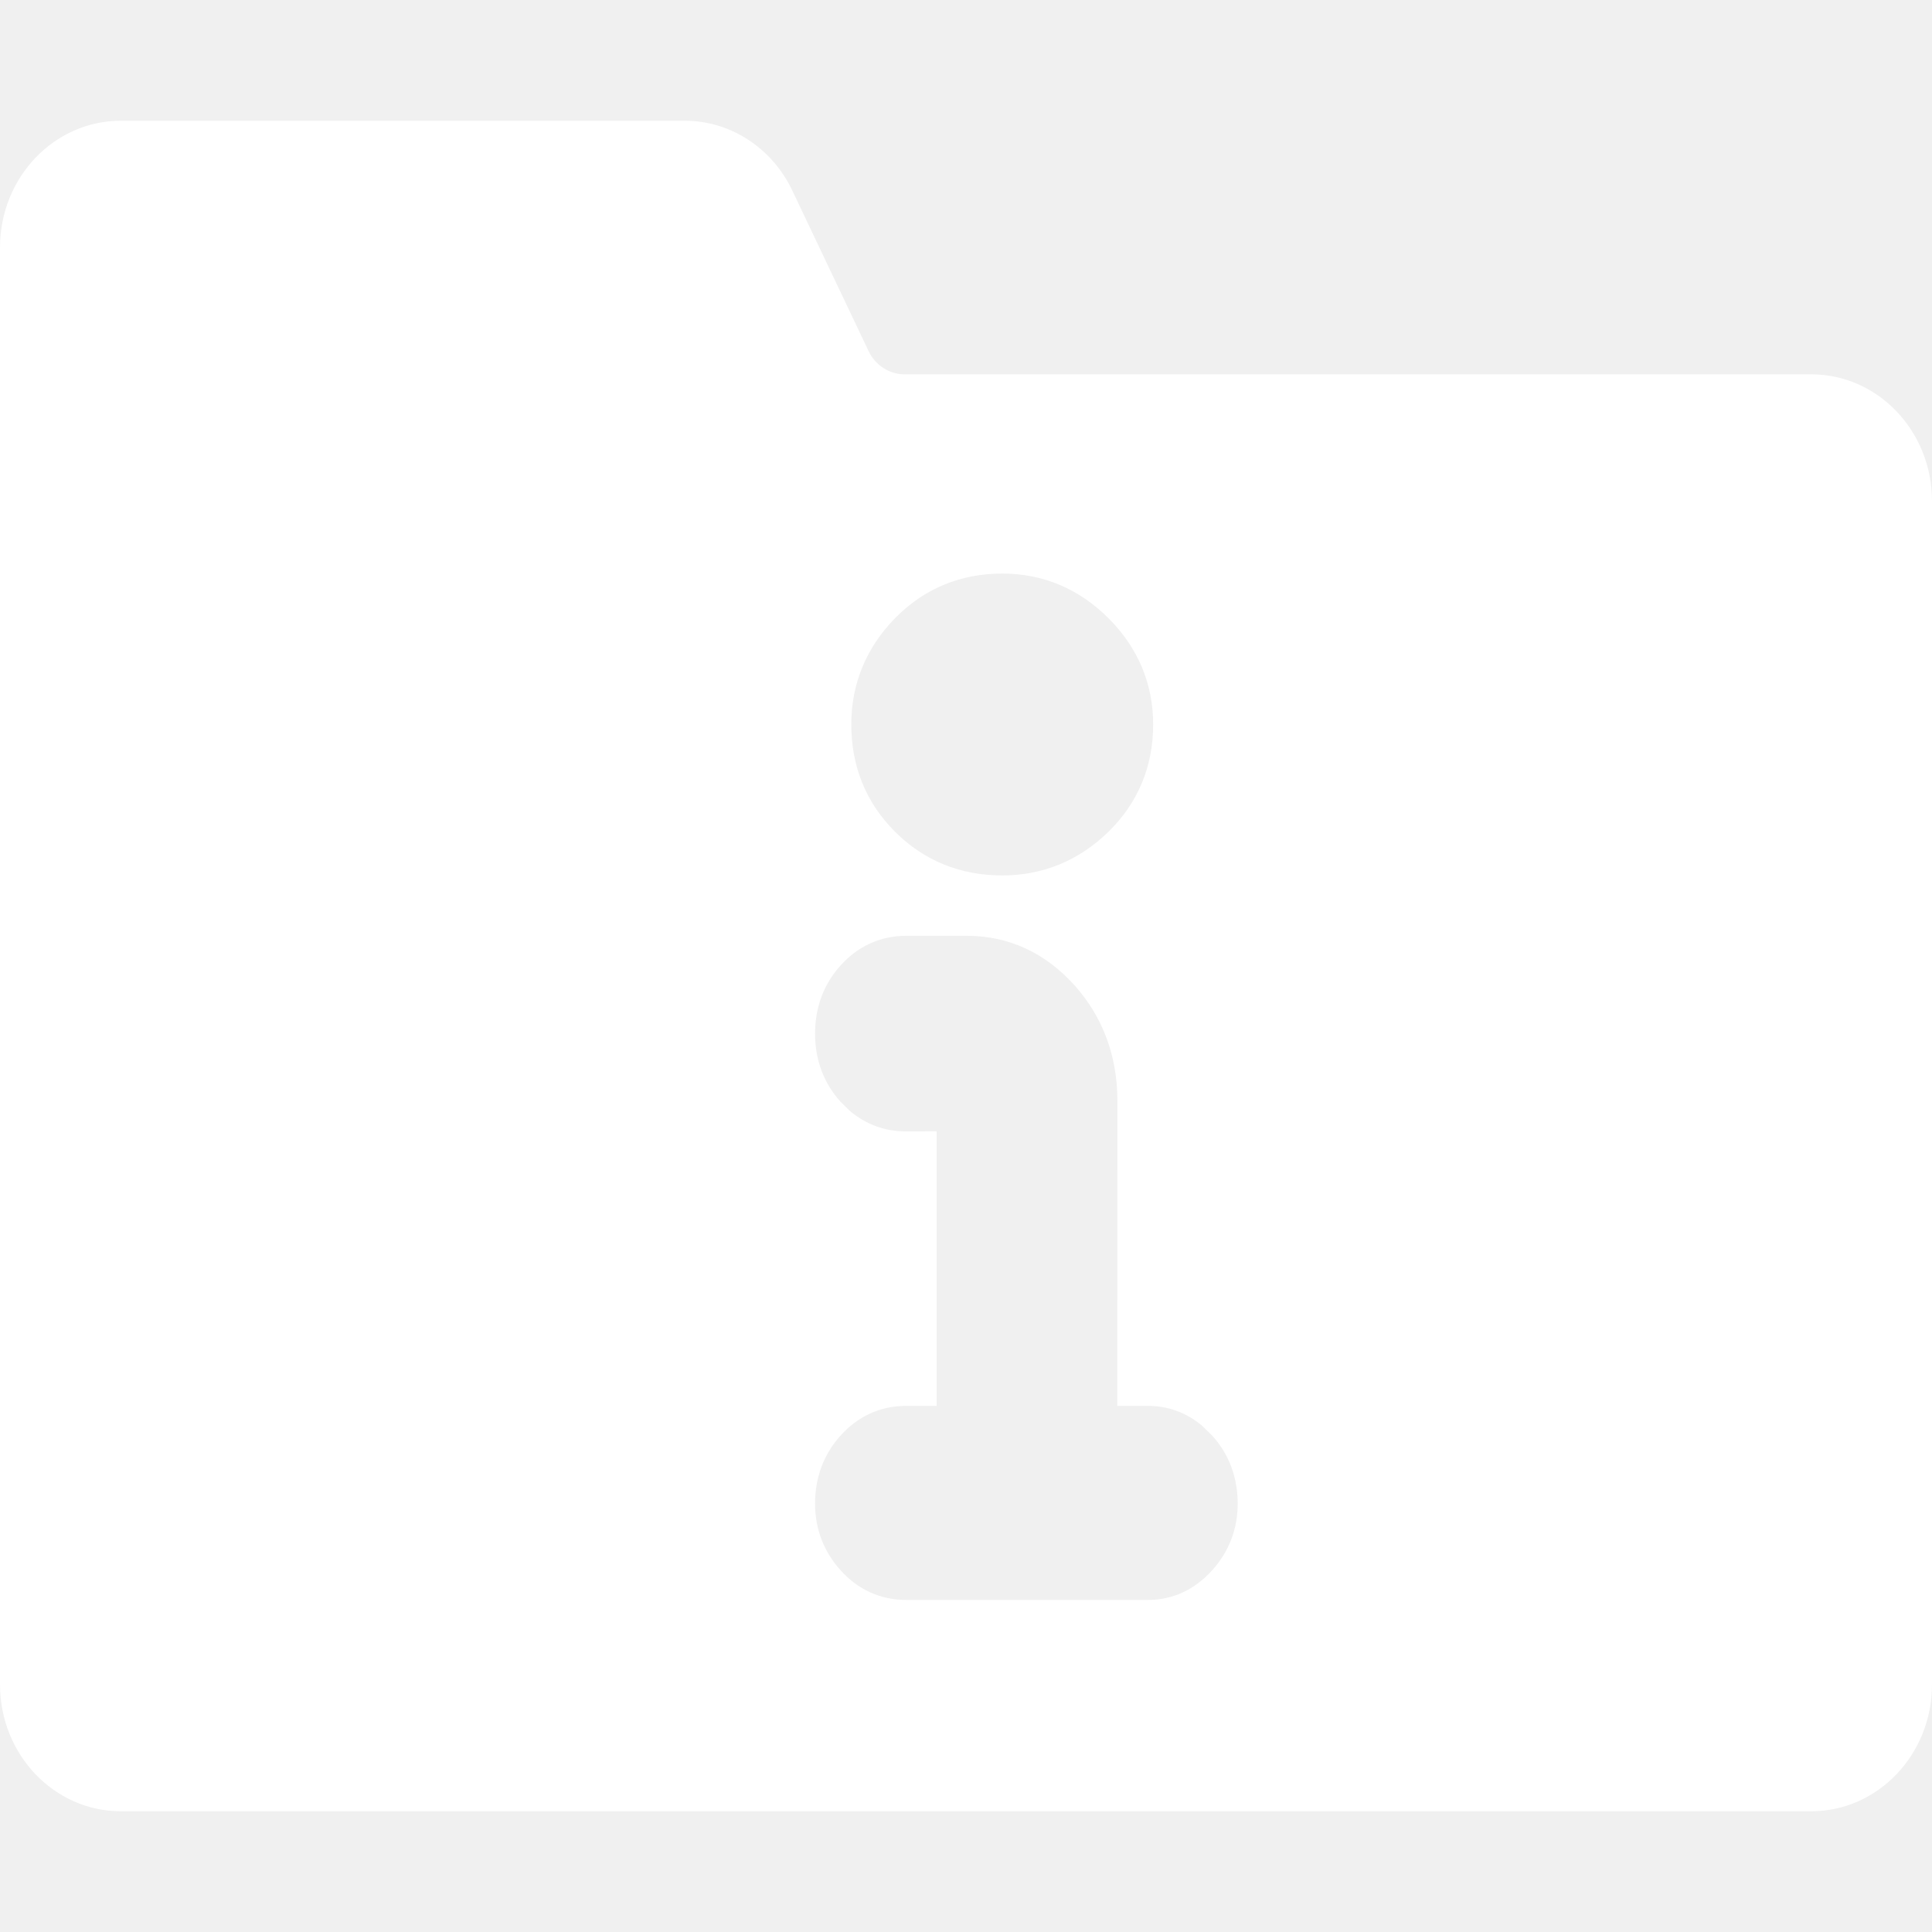
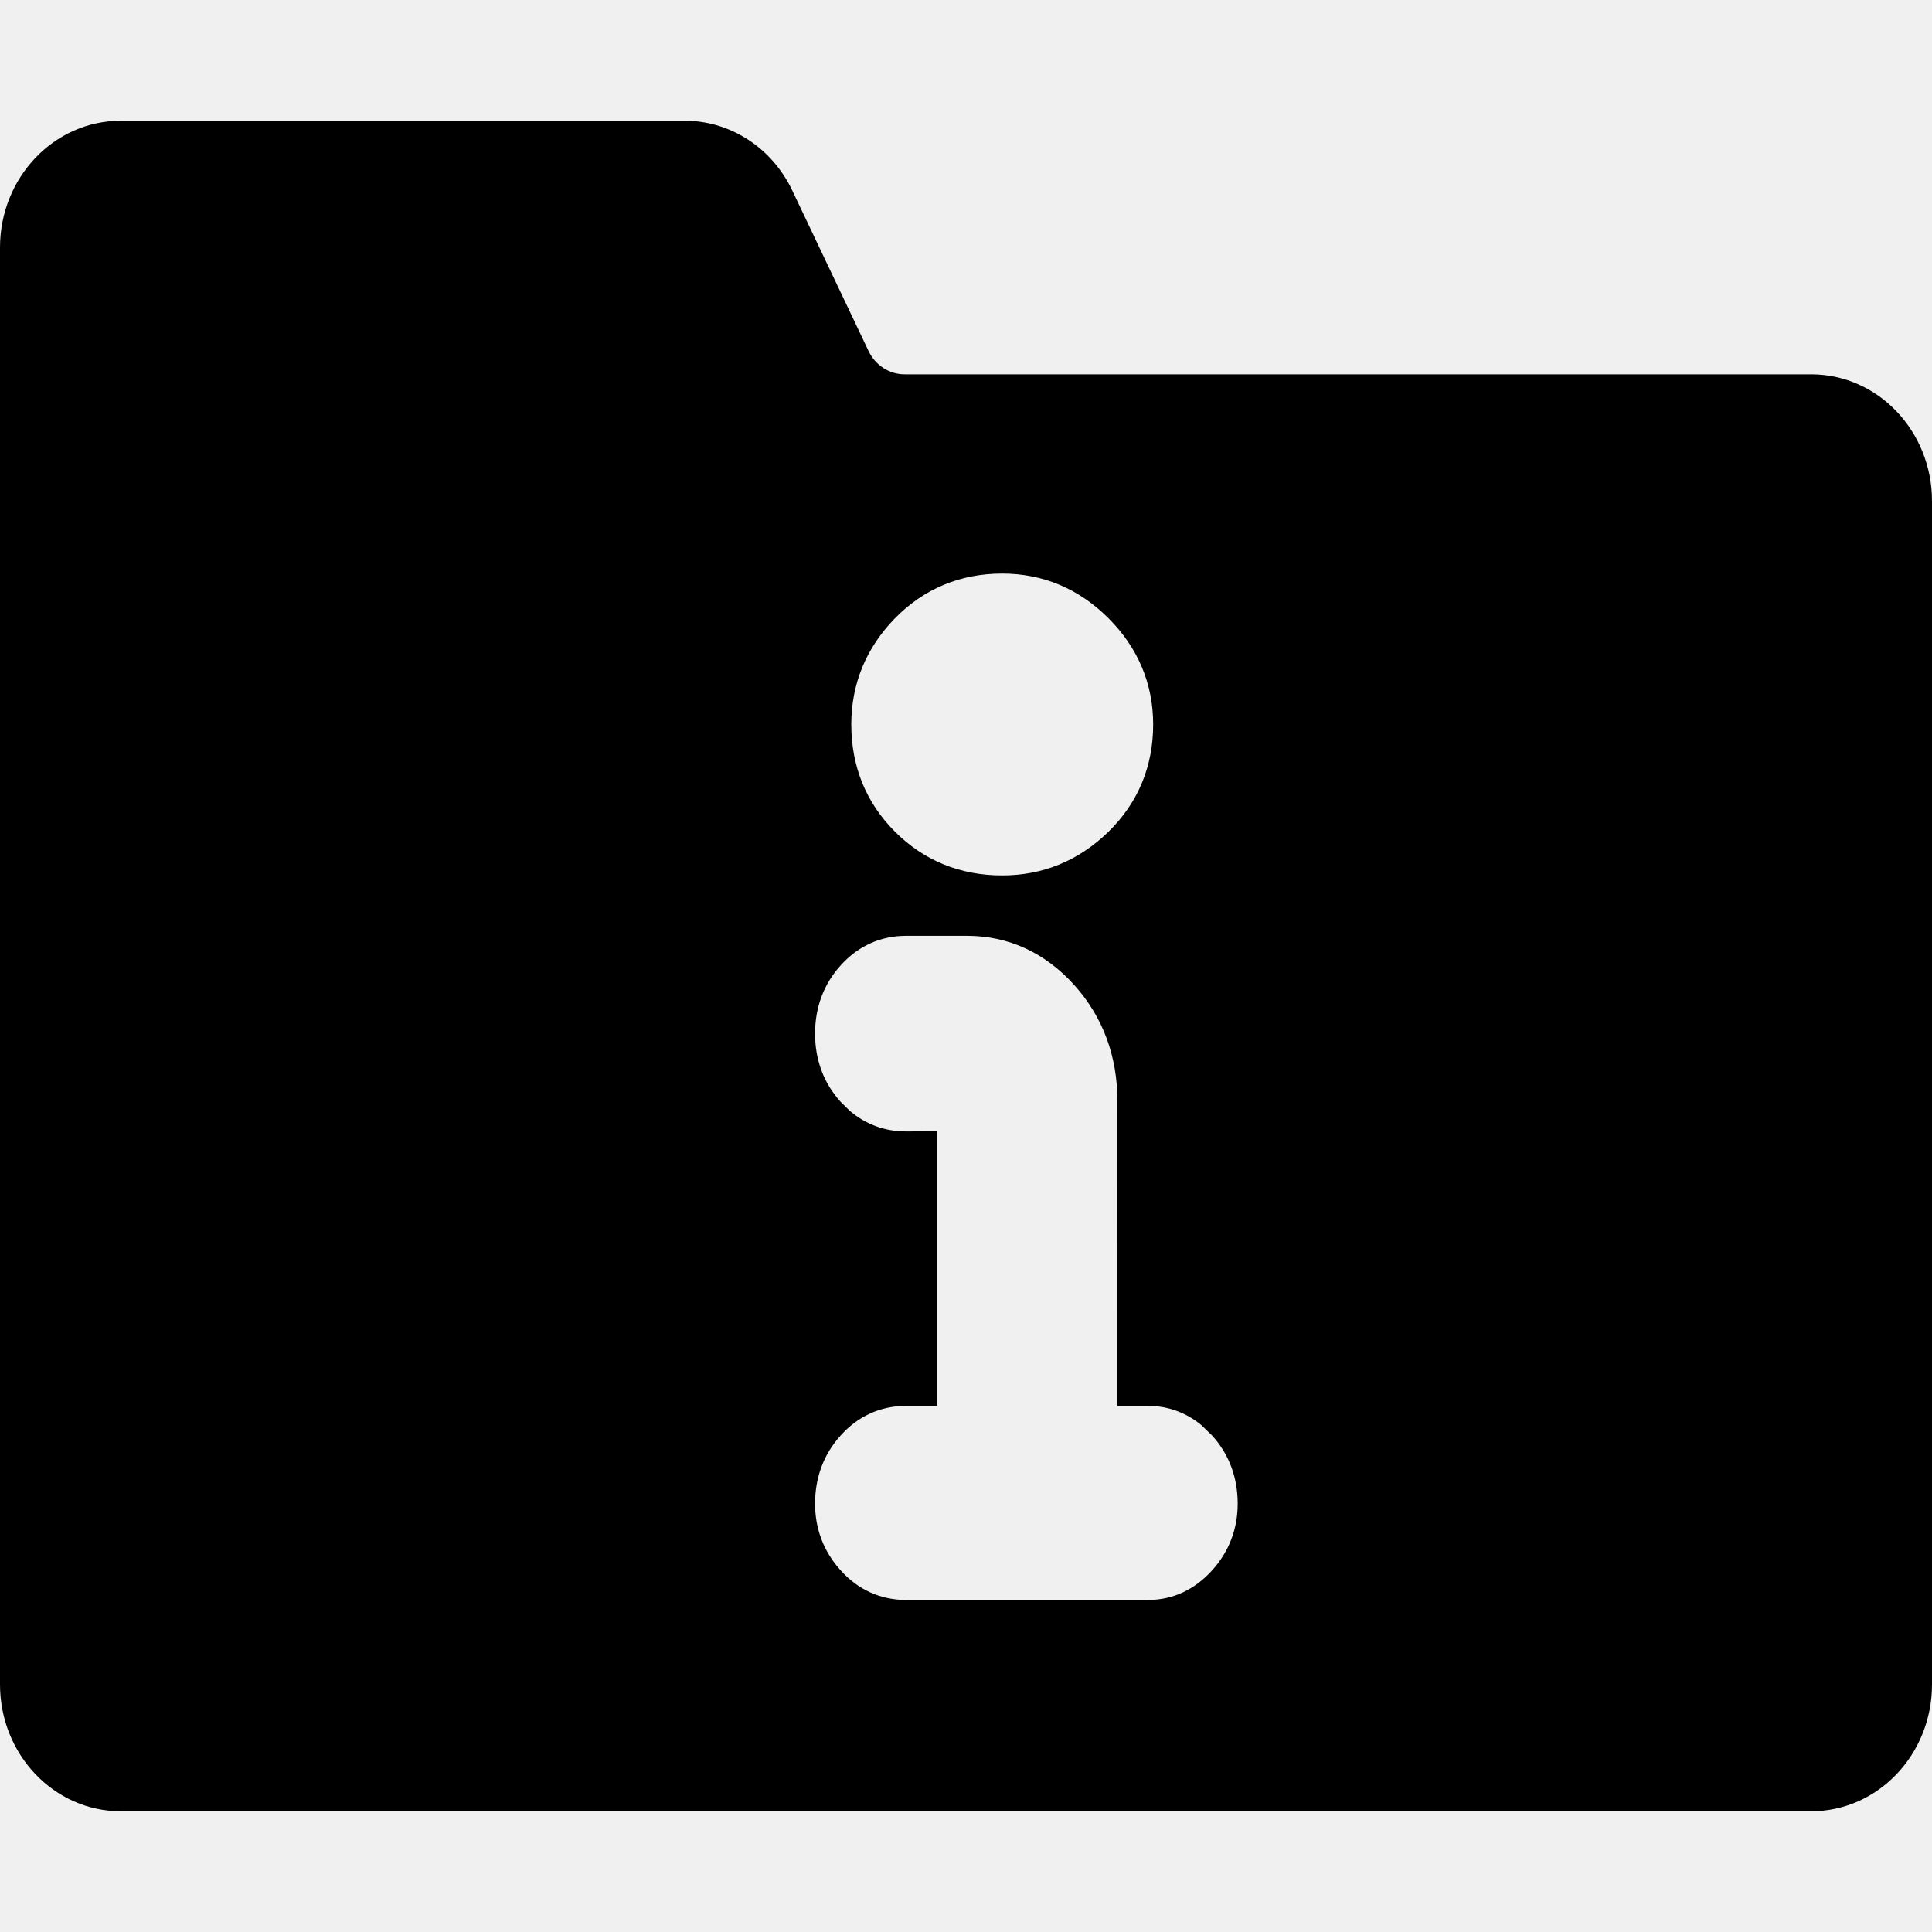
<svg xmlns="http://www.w3.org/2000/svg" xmlns:xlink="http://www.w3.org/1999/xlink" width="16px" height="16px" viewBox="0 0 16 16" version="1.1">
  <defs>
    <path d="M5.667,1 C6.045,0.998 6.392,1.222 6.561,1.577 L6.561,1.577 L7.193,2.907 C7.249,3.025 7.365,3.1 7.491,3.1 L7.491,3.1 L15,3.1 C15.552,3.1 16,3.57 16,4.15 L16,4.15 L16,13.95 C16,14.53 15.552,15 15,15 L15,15 L1,15 C0.448,15 0,14.53 0,13.95 L0,13.95 L0,2.05 C0,1.47 0.448,1 1,1 L1,1 Z M8.008,7.75 L7.504,7.75 C7.292,7.75 7.105,7.835 6.961,7.996 C6.821,8.151 6.75,8.343 6.75,8.56 C6.75,8.777 6.821,8.969 6.961,9.124 L7.036,9.198 C7.168,9.311 7.327,9.37 7.504,9.37 L7.757,9.369 L7.757,11.643 L7.504,11.643 C7.292,11.643 7.105,11.728 6.961,11.889 C6.821,12.044 6.75,12.236 6.75,12.453 C6.75,12.662 6.822,12.85 6.961,13.004 C7.105,13.165 7.292,13.25 7.504,13.25 L9.508,13.25 C9.713,13.25 9.895,13.164 10.039,13.004 C10.178,12.85 10.25,12.662 10.25,12.453 C10.25,12.236 10.179,12.044 10.039,11.889 L9.949,11.802 C9.822,11.698 9.672,11.643 9.508,11.643 L9.253,11.643 L9.254,9.12 C9.254,8.747 9.134,8.422 8.897,8.158 C8.655,7.89 8.353,7.75 8.008,7.75 Z M8.3,4.75 C7.952,4.75 7.65,4.876 7.41,5.122 C7.172,5.367 7.05,5.664 7.05,6 C7.05,6.347 7.172,6.648 7.412,6.888 C7.652,7.128 7.953,7.25 8.3,7.25 C8.636,7.25 8.933,7.128 9.178,6.89 C9.424,6.65 9.55,6.348 9.55,6 C9.55,5.662 9.424,5.364 9.18,5.12 C8.936,4.876 8.638,4.75 8.3,4.75 Z" id="path-1" />
  </defs>
  <g id="icons/theme/black/state-information" stroke="none" stroke-width="1" fill="none" fill-rule="evenodd">
    <mask id="mask-2" fill="white">
      <use xlink:href="#path-1" />
    </mask>
-     <use id="Combined-Shape" fill="#FFFFFF" xlink:href="#path-1" />
+     <use id="Combined-Shape" fill="#000000" xlink:href="#path-1" />
  </g>
</svg>
